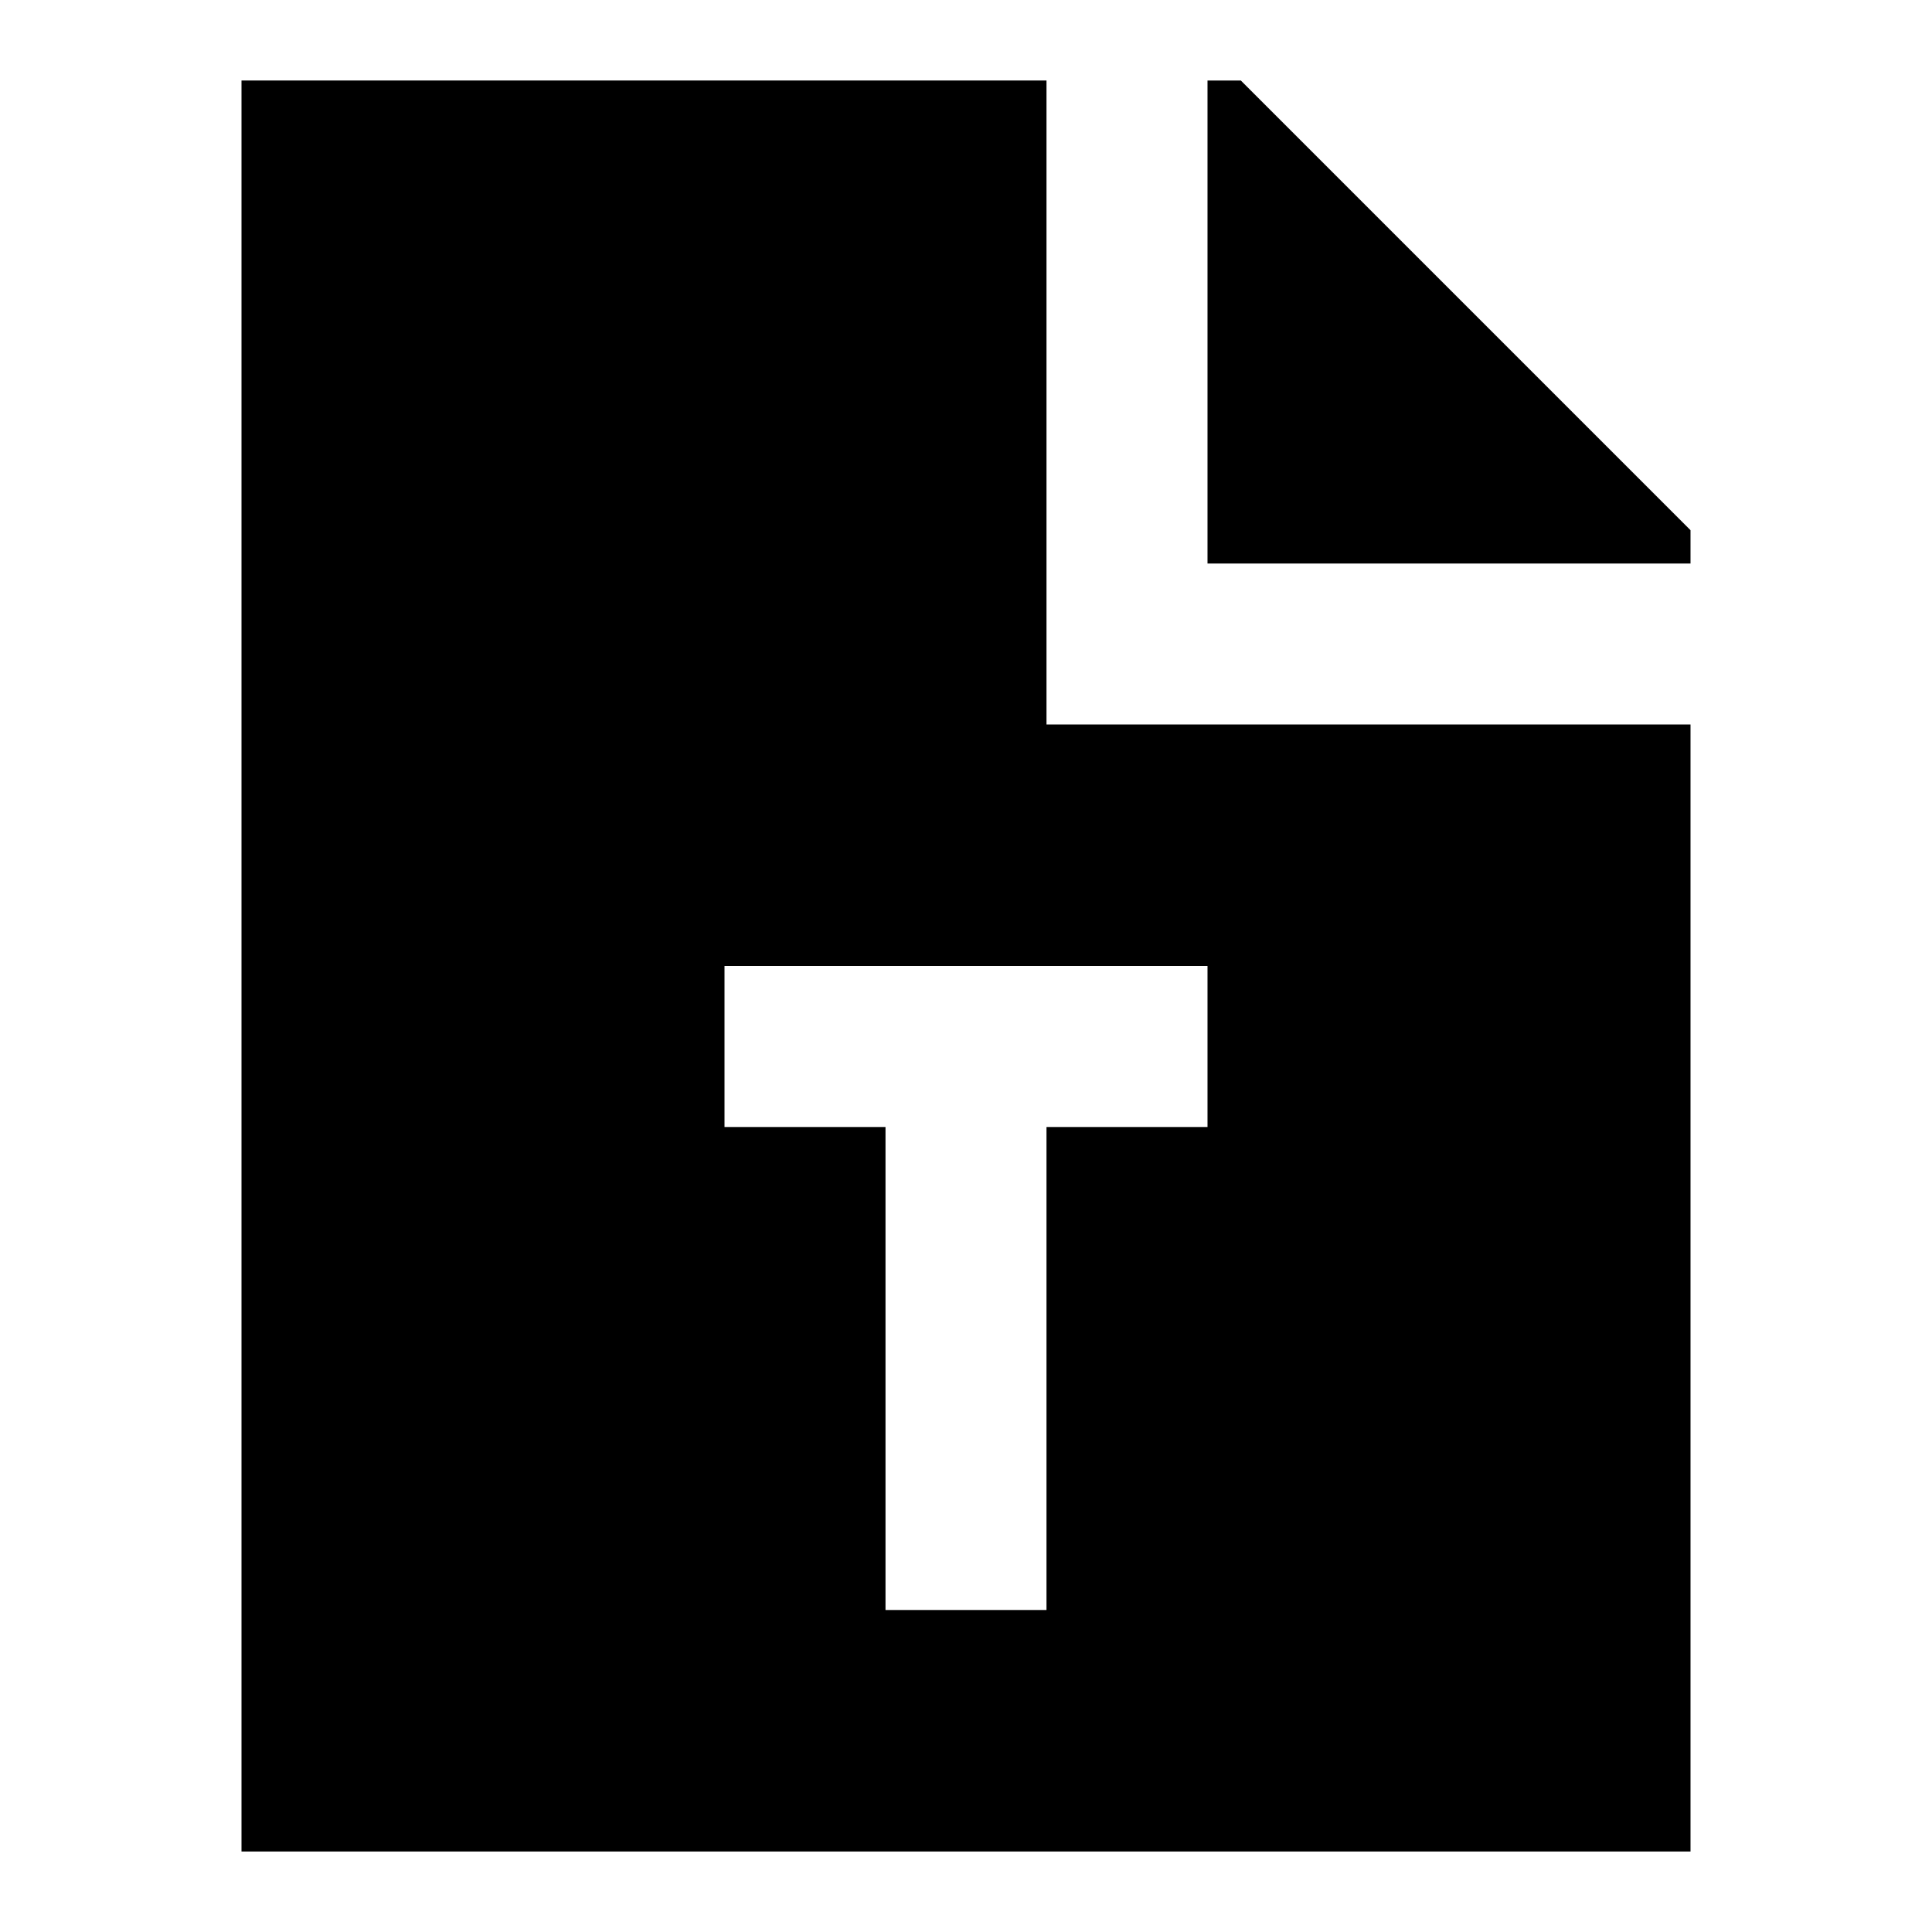
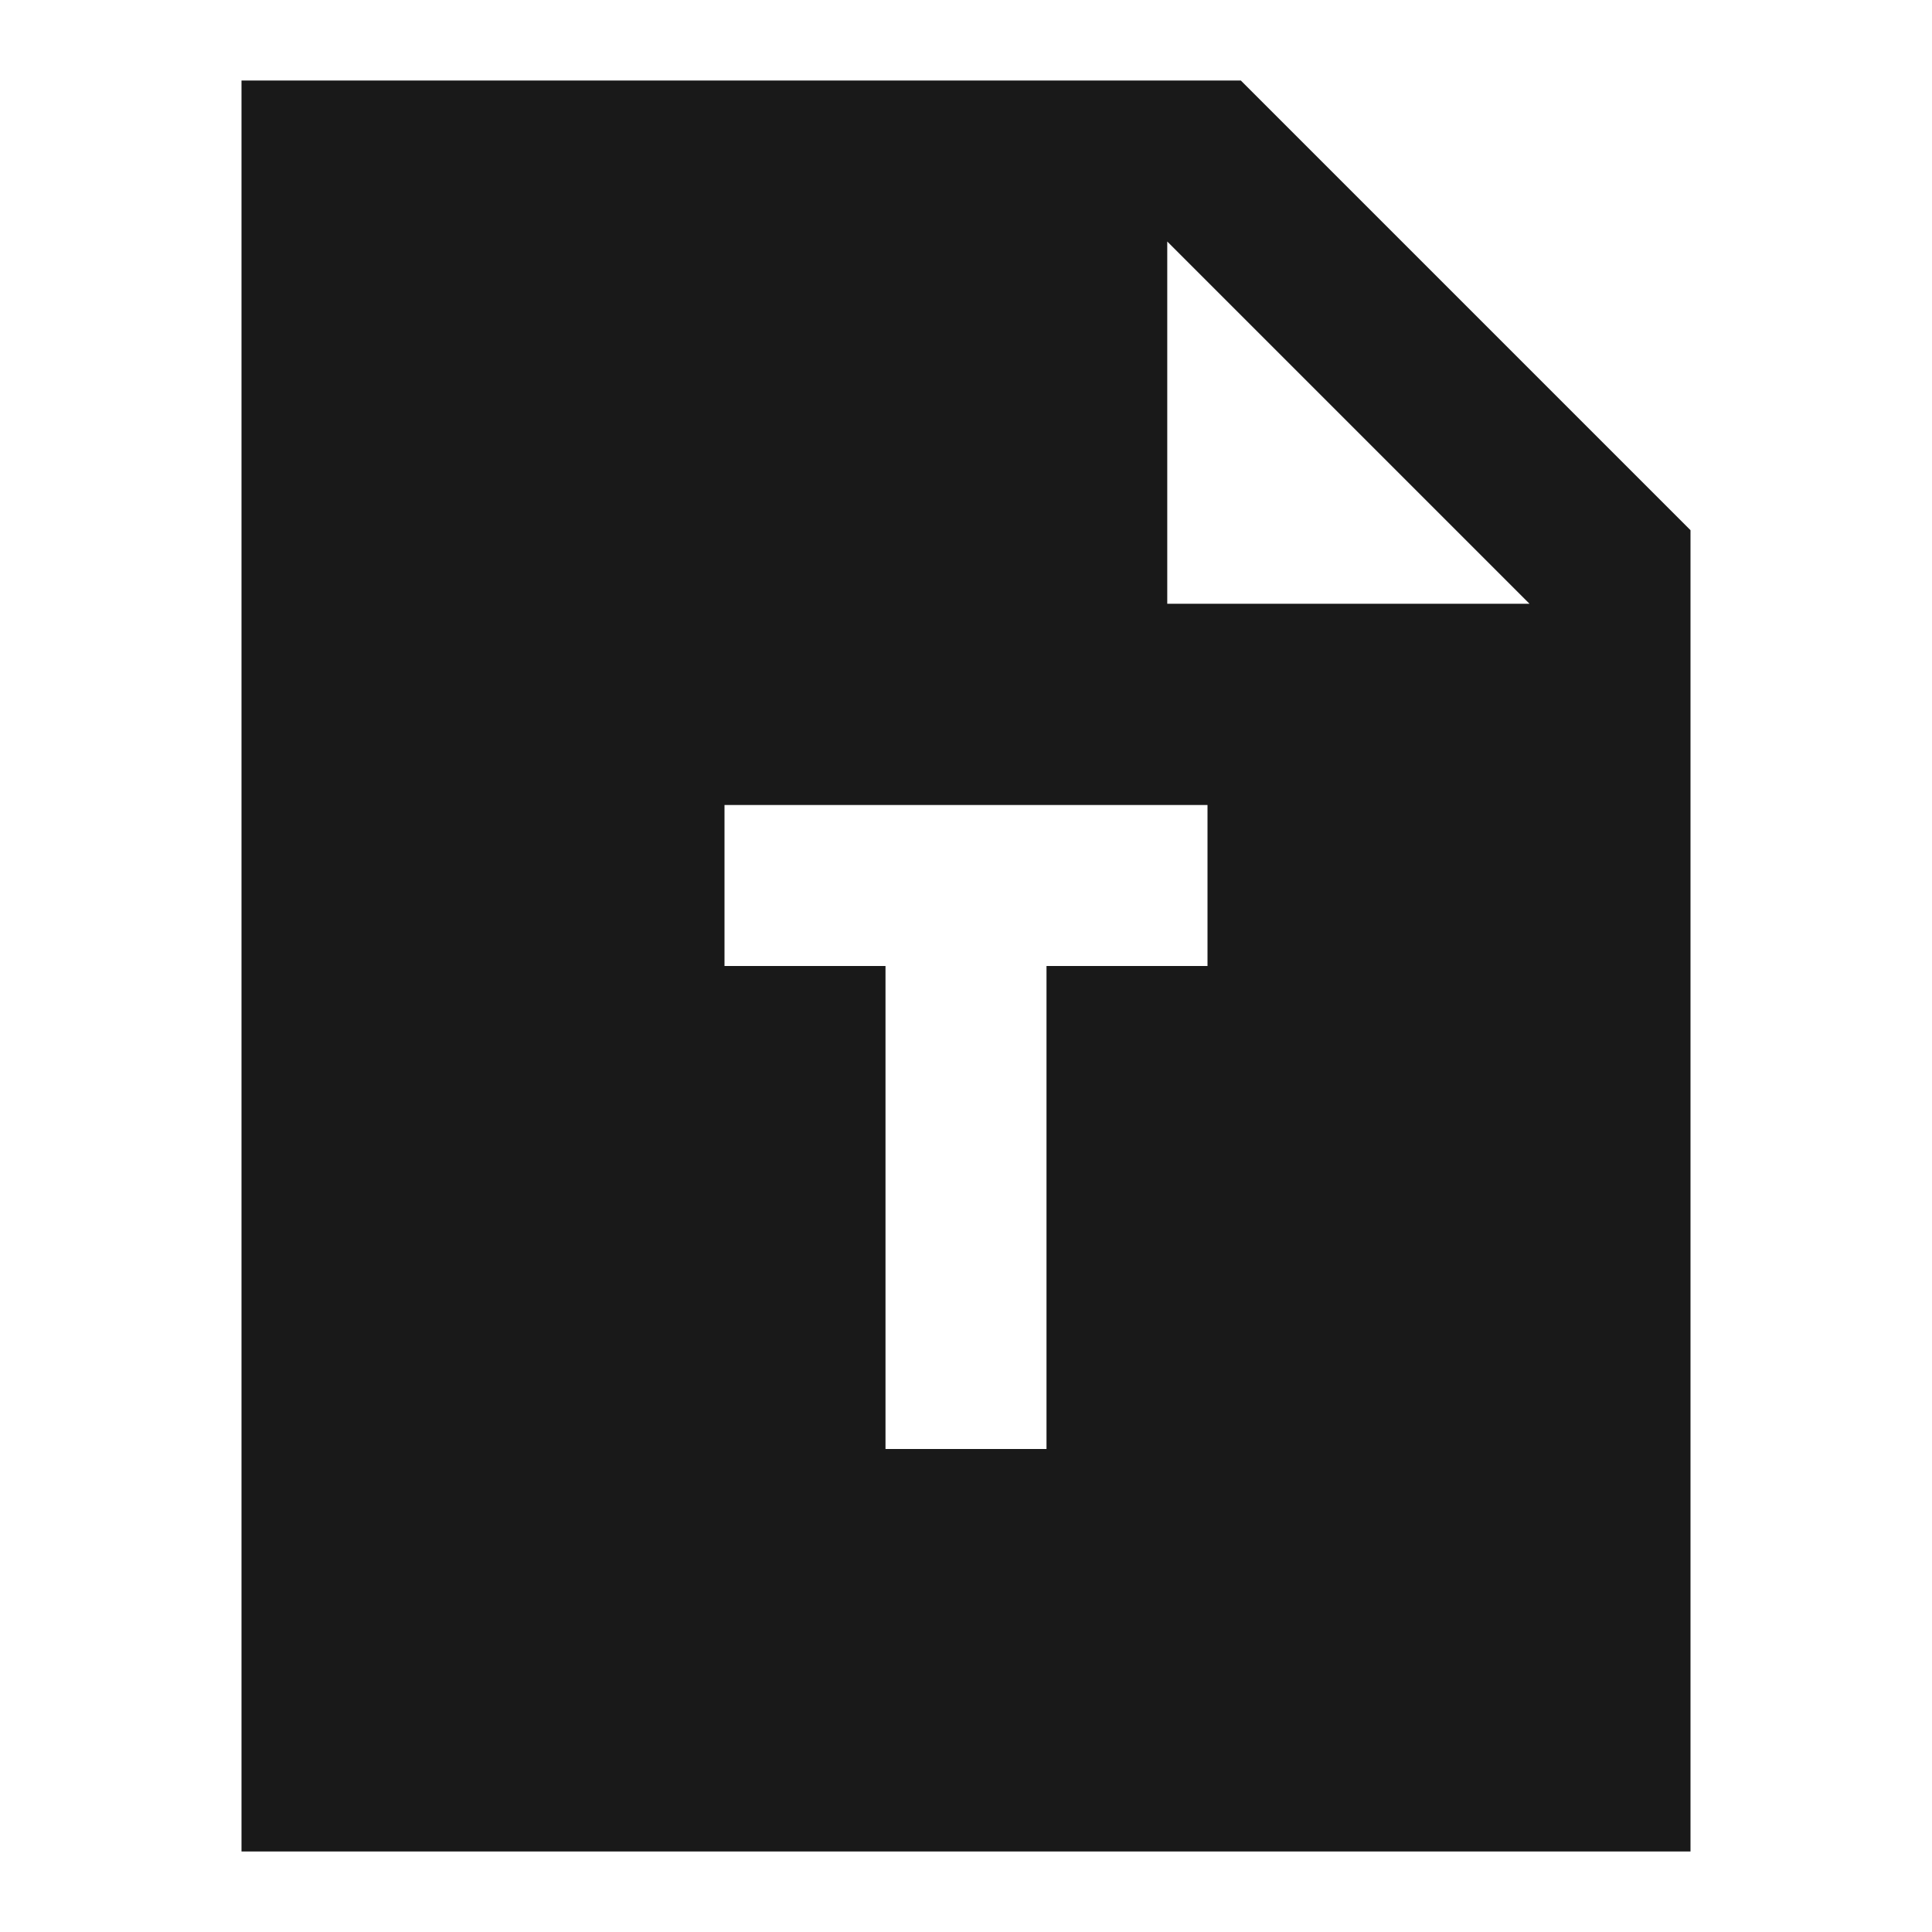
<svg xmlns="http://www.w3.org/2000/svg" width="24" height="24" viewBox="0 0 24 24" fill="none">
-   <path d="M3 1H13V9H21V23H3V1ZM15 12H9V14H11V20H13V14H15V12Z" fill="black" />
-   <path d="M21 6.586V7H15V1H15.414L21 6.586Z" fill="black" />
+   <path d="M15.414 1H3V23H21V6.586L15.414 1ZM14.5 7.5V3L19 7.5H14.5ZM15 10V12H13V18H11V12H9V10H15Z" fill="black" fill-opacity="0.9" style="fill:black;fill-opacity:0.9;" />
</svg>
